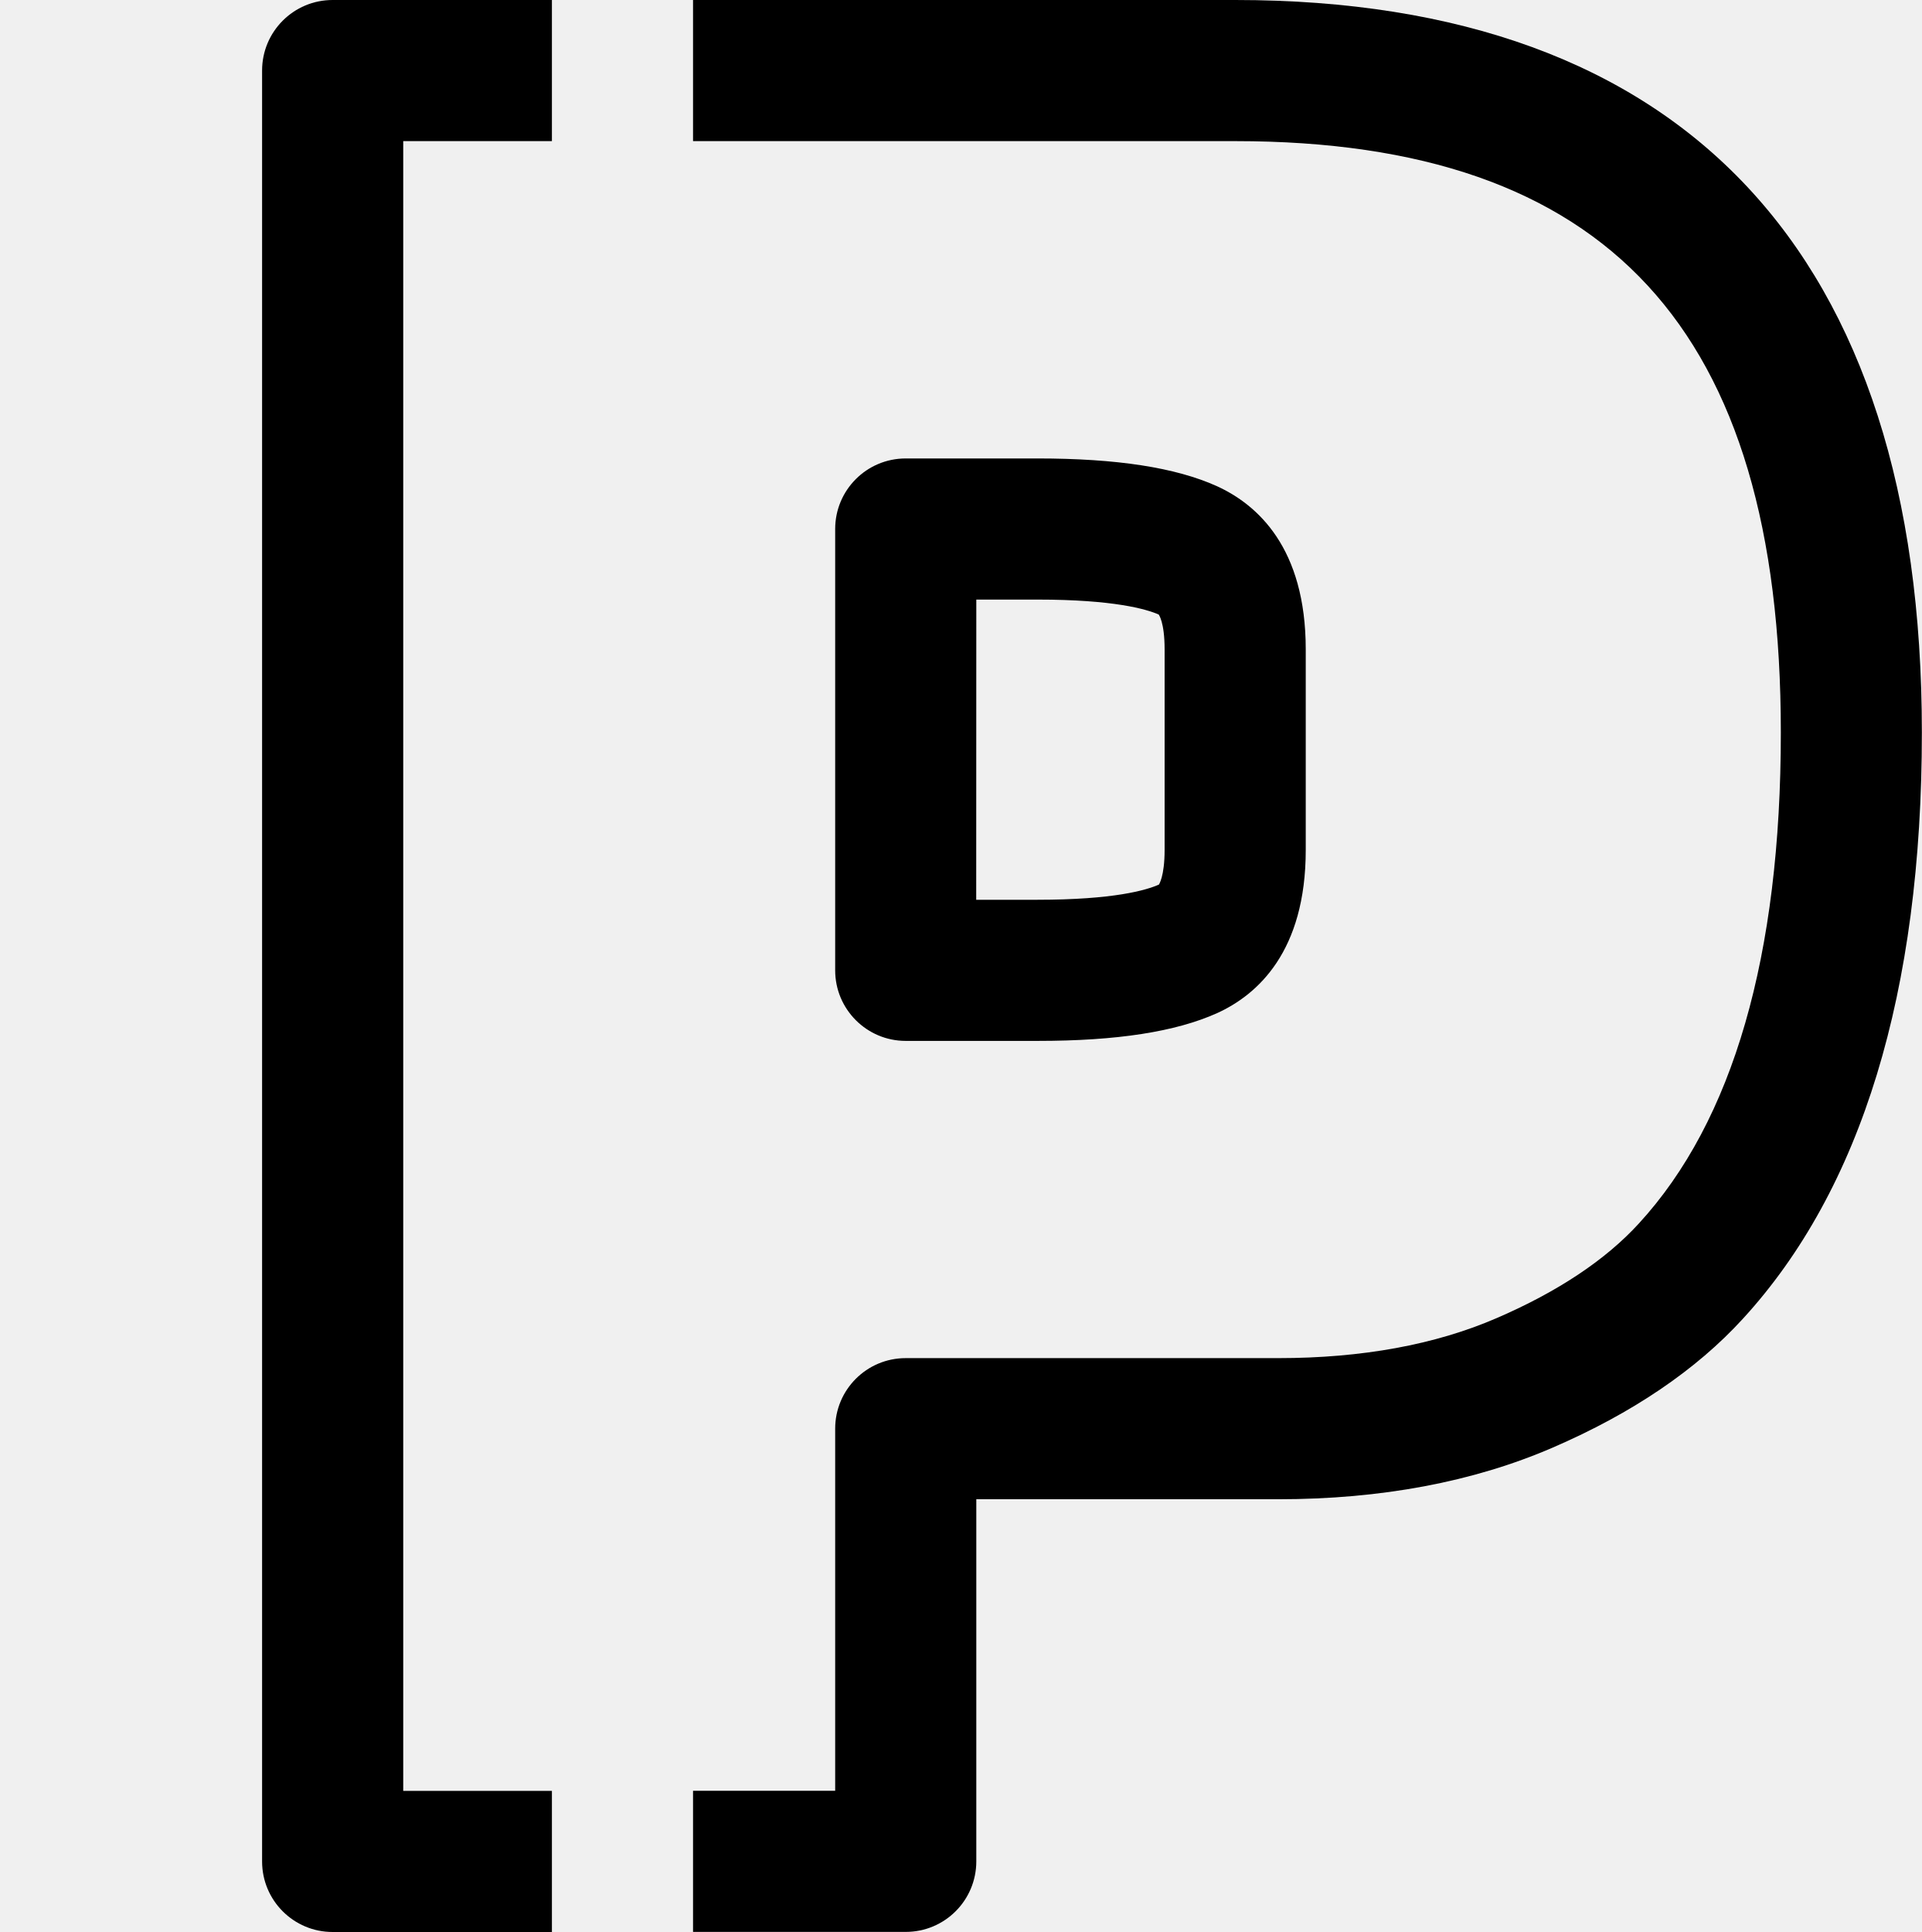
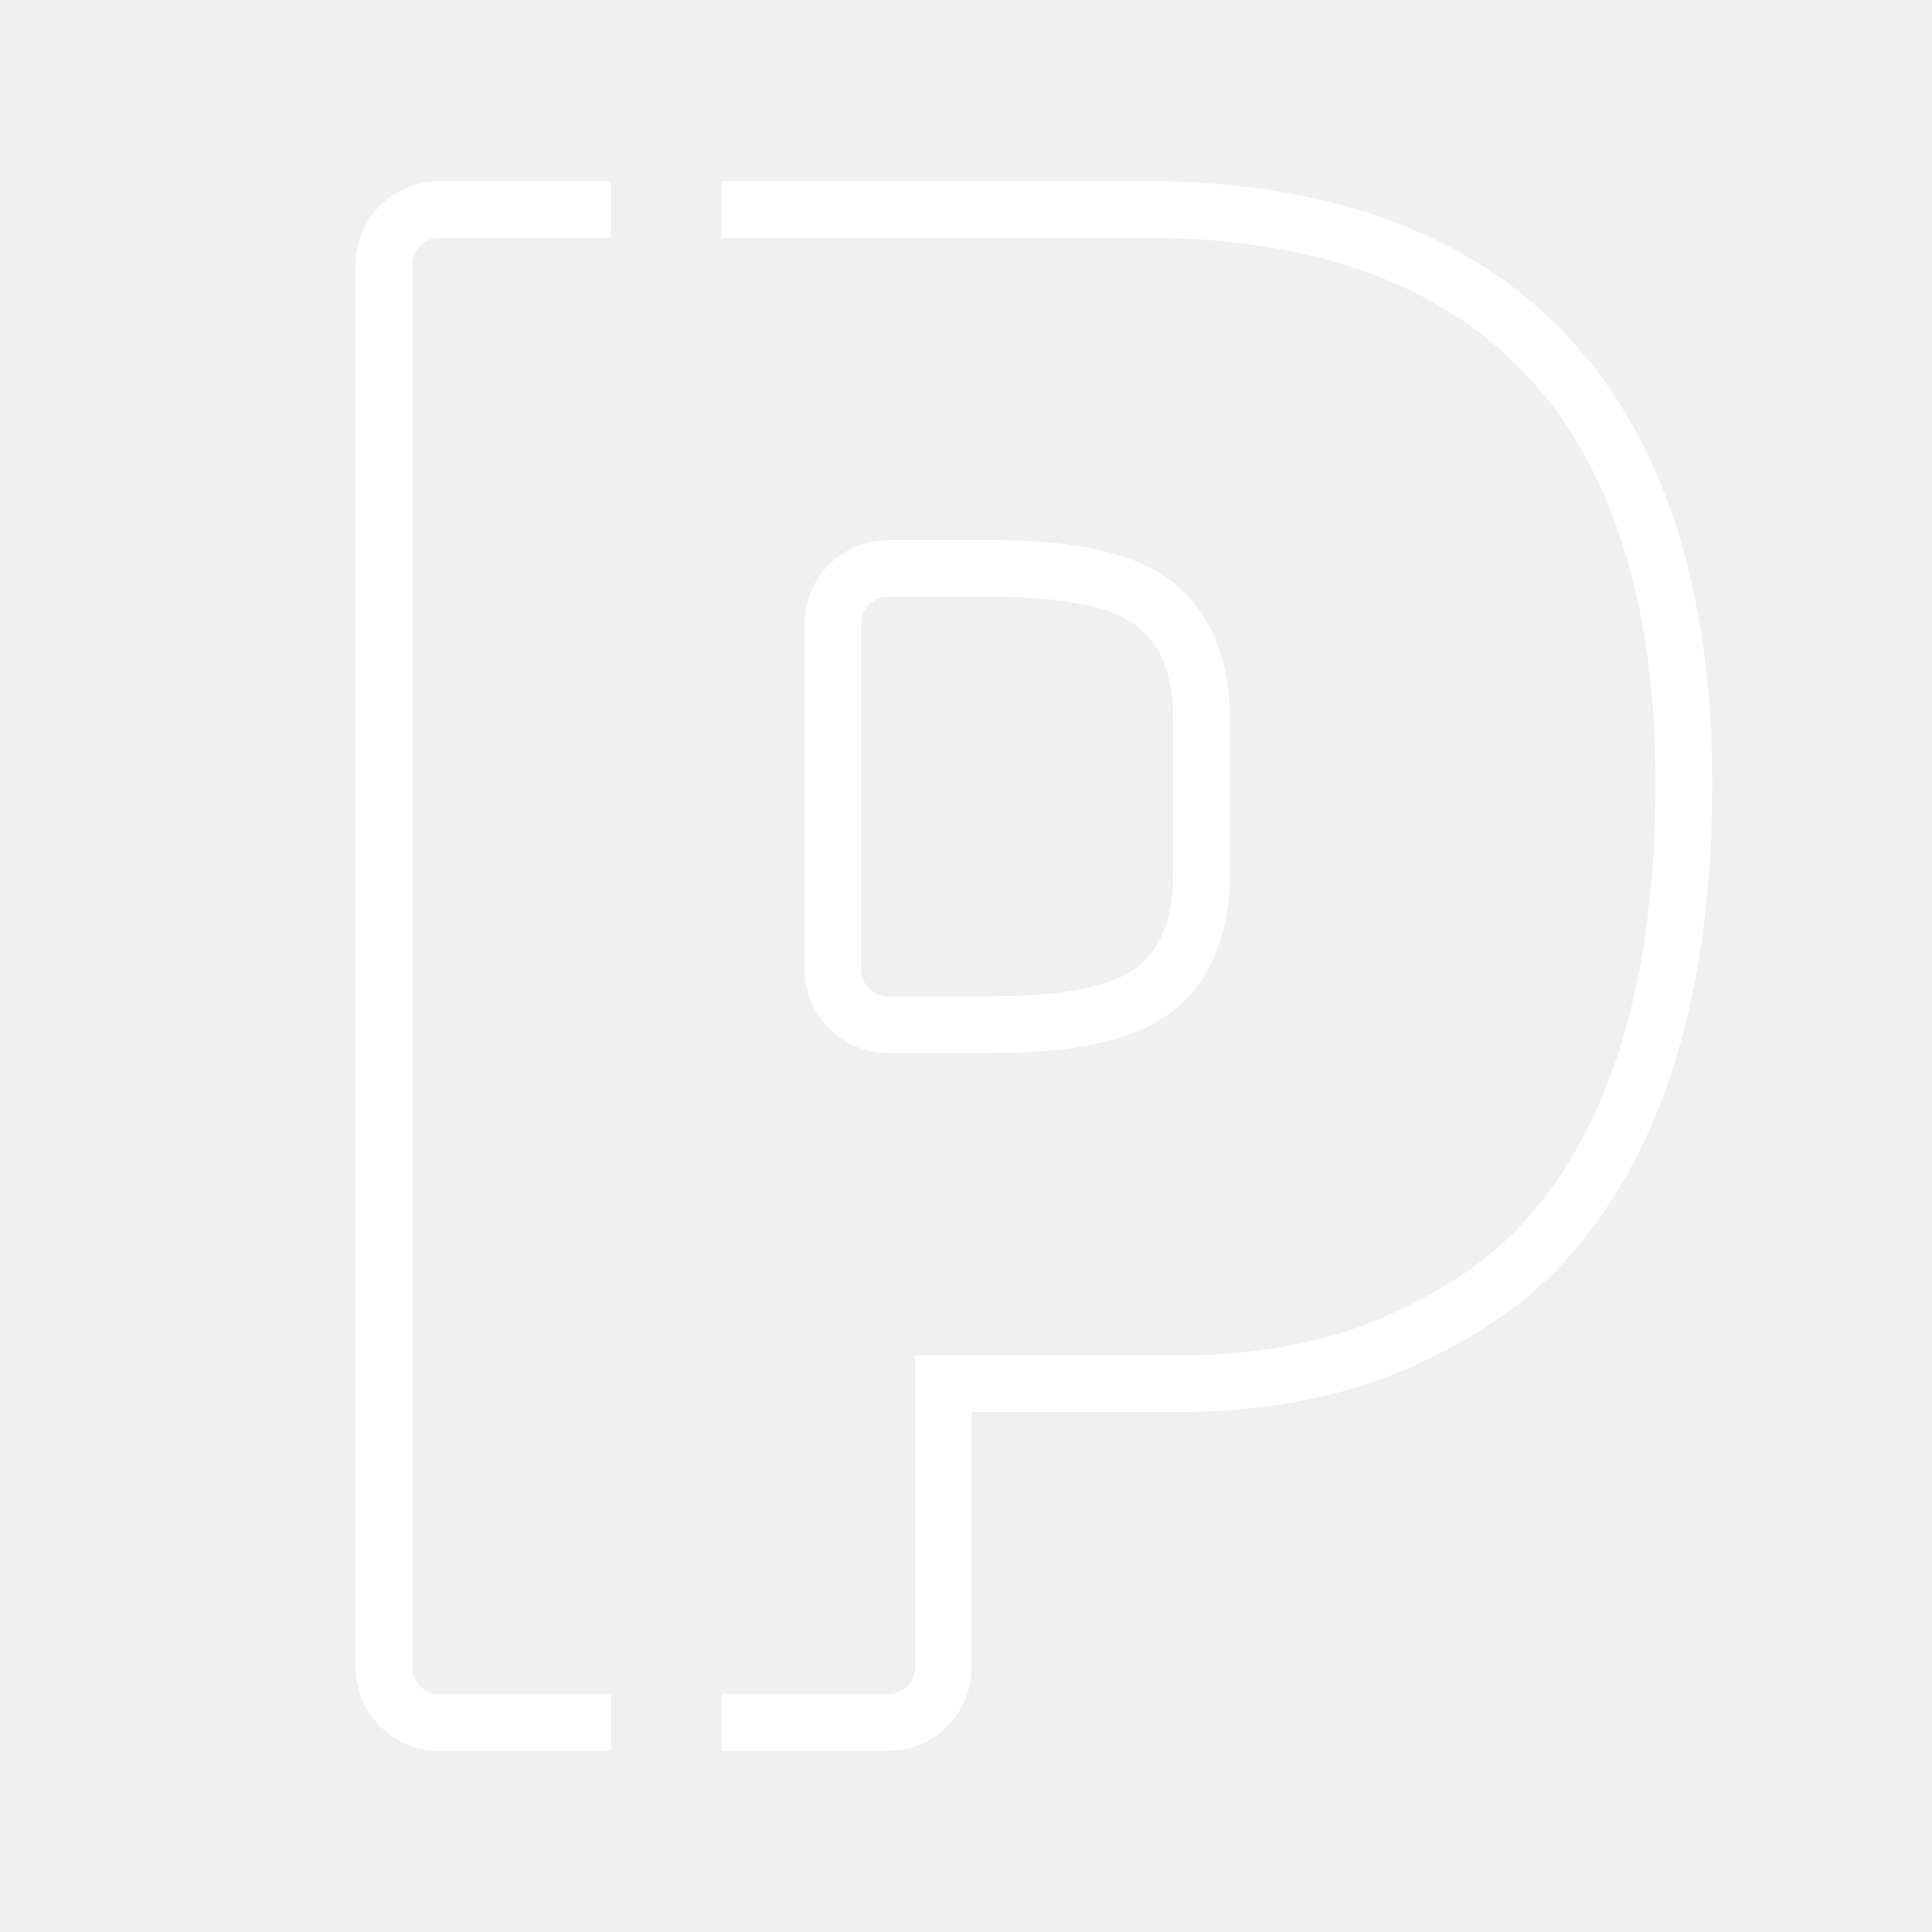
- <svg xmlns="http://www.w3.org/2000/svg" version="1.1" id="Lag_1" x="0px" y="0px" viewBox="0 0 190.65 191.66" style="enable-background:new 0 0 190.65 191.66;" xml:space="preserve">
-   <g>
-     <path d="M54.75,177.66H40V14h14.75V0H33c-3.87,0-7,3.13-7,7v177.66c0,3.87,3.13,7,7,7h21.75V177.66z" />
-     <path d="M122.54,0H68.75v14h53.79c36.92,0,54.12,18.64,54.12,58.66c0,22.14-4.73,38.53-14.09,48.72c-3.29,3.6-8.03,6.76-14.1,9.38   c-6.09,2.64-13.38,3.97-21.66,3.97H89.85c-3.87,0-7,3.13-7,7v35.92h-14.1v14h21.1c3.87,0,7-3.13,7-7v-35.92h29.95   c10.2,0,19.36-1.72,27.22-5.12c7.9-3.41,14.25-7.72,18.87-12.78c11.78-12.84,17.76-32.41,17.76-58.17   C190.65,25.13,167.1,0,122.54,0z" />
-     <path d="M89.85,103.26h13.07c7.88,0,13.7-0.9,17.83-2.76c4.01-1.83,8.78-6.11,8.78-16.18v-19.9c0-10.07-4.78-14.35-8.81-16.19   c-4.1-1.85-9.93-2.75-17.81-2.75H89.85c-3.87,0-7,3.13-7,7v43.78C82.85,100.12,85.98,103.26,89.85,103.26z M96.85,59.48h6.07   c7.57,0,10.8,0.95,12.02,1.48c0.01,0.01,0.59,0.75,0.59,3.45v19.91c0,2.66-0.57,3.42-0.56,3.43c-1.25,0.56-4.49,1.51-12.06,1.51   h-6.07L96.85,59.48L96.85,59.48z" />
-   </g>
+ <svg xmlns="http://www.w3.org/2000/svg" id="Layer_1" data-name="Layer 1" viewBox="0 0 512 512">
+   <path d="M161.92,55.5h-45.5a14.64,14.64,0,0,0-14.65,14.65v371.7a14.64,14.64,0,0,0,14.65,14.65h45.5" fill="none" stroke="#fff" stroke-miterlimit="10" stroke-width="15" />
+   <path d="M191.21,456.48h44.15A14.64,14.64,0,0,0,250,441.83V366.68h62.66c21.34,0,40.5-3.6,56.95-10.71s29.81-16.15,39.48-26.74c24.65-26.87,37.16-67.81,37.16-121.71,0-99.44-49.27-152-142.5-152H191.21" fill="none" stroke="#fff" stroke-miterlimit="10" stroke-width="15" />
+   <path d="M235.36,271.55h27.35c16.48,0,28.66-1.89,37.3-5.78,8.39-3.83,18.37-12.78,18.37-33.85V190.28c0-21.07-10-30-18.43-33.87s-20.78-5.75-37.26-5.75H235.36a14.63,14.63,0,0,0-14.65,14.64v91.6A14.65,14.65,0,0,0,235.36,271.55Z" fill="none" stroke="#fff" stroke-miterlimit="10" stroke-width="15" />
</svg>
